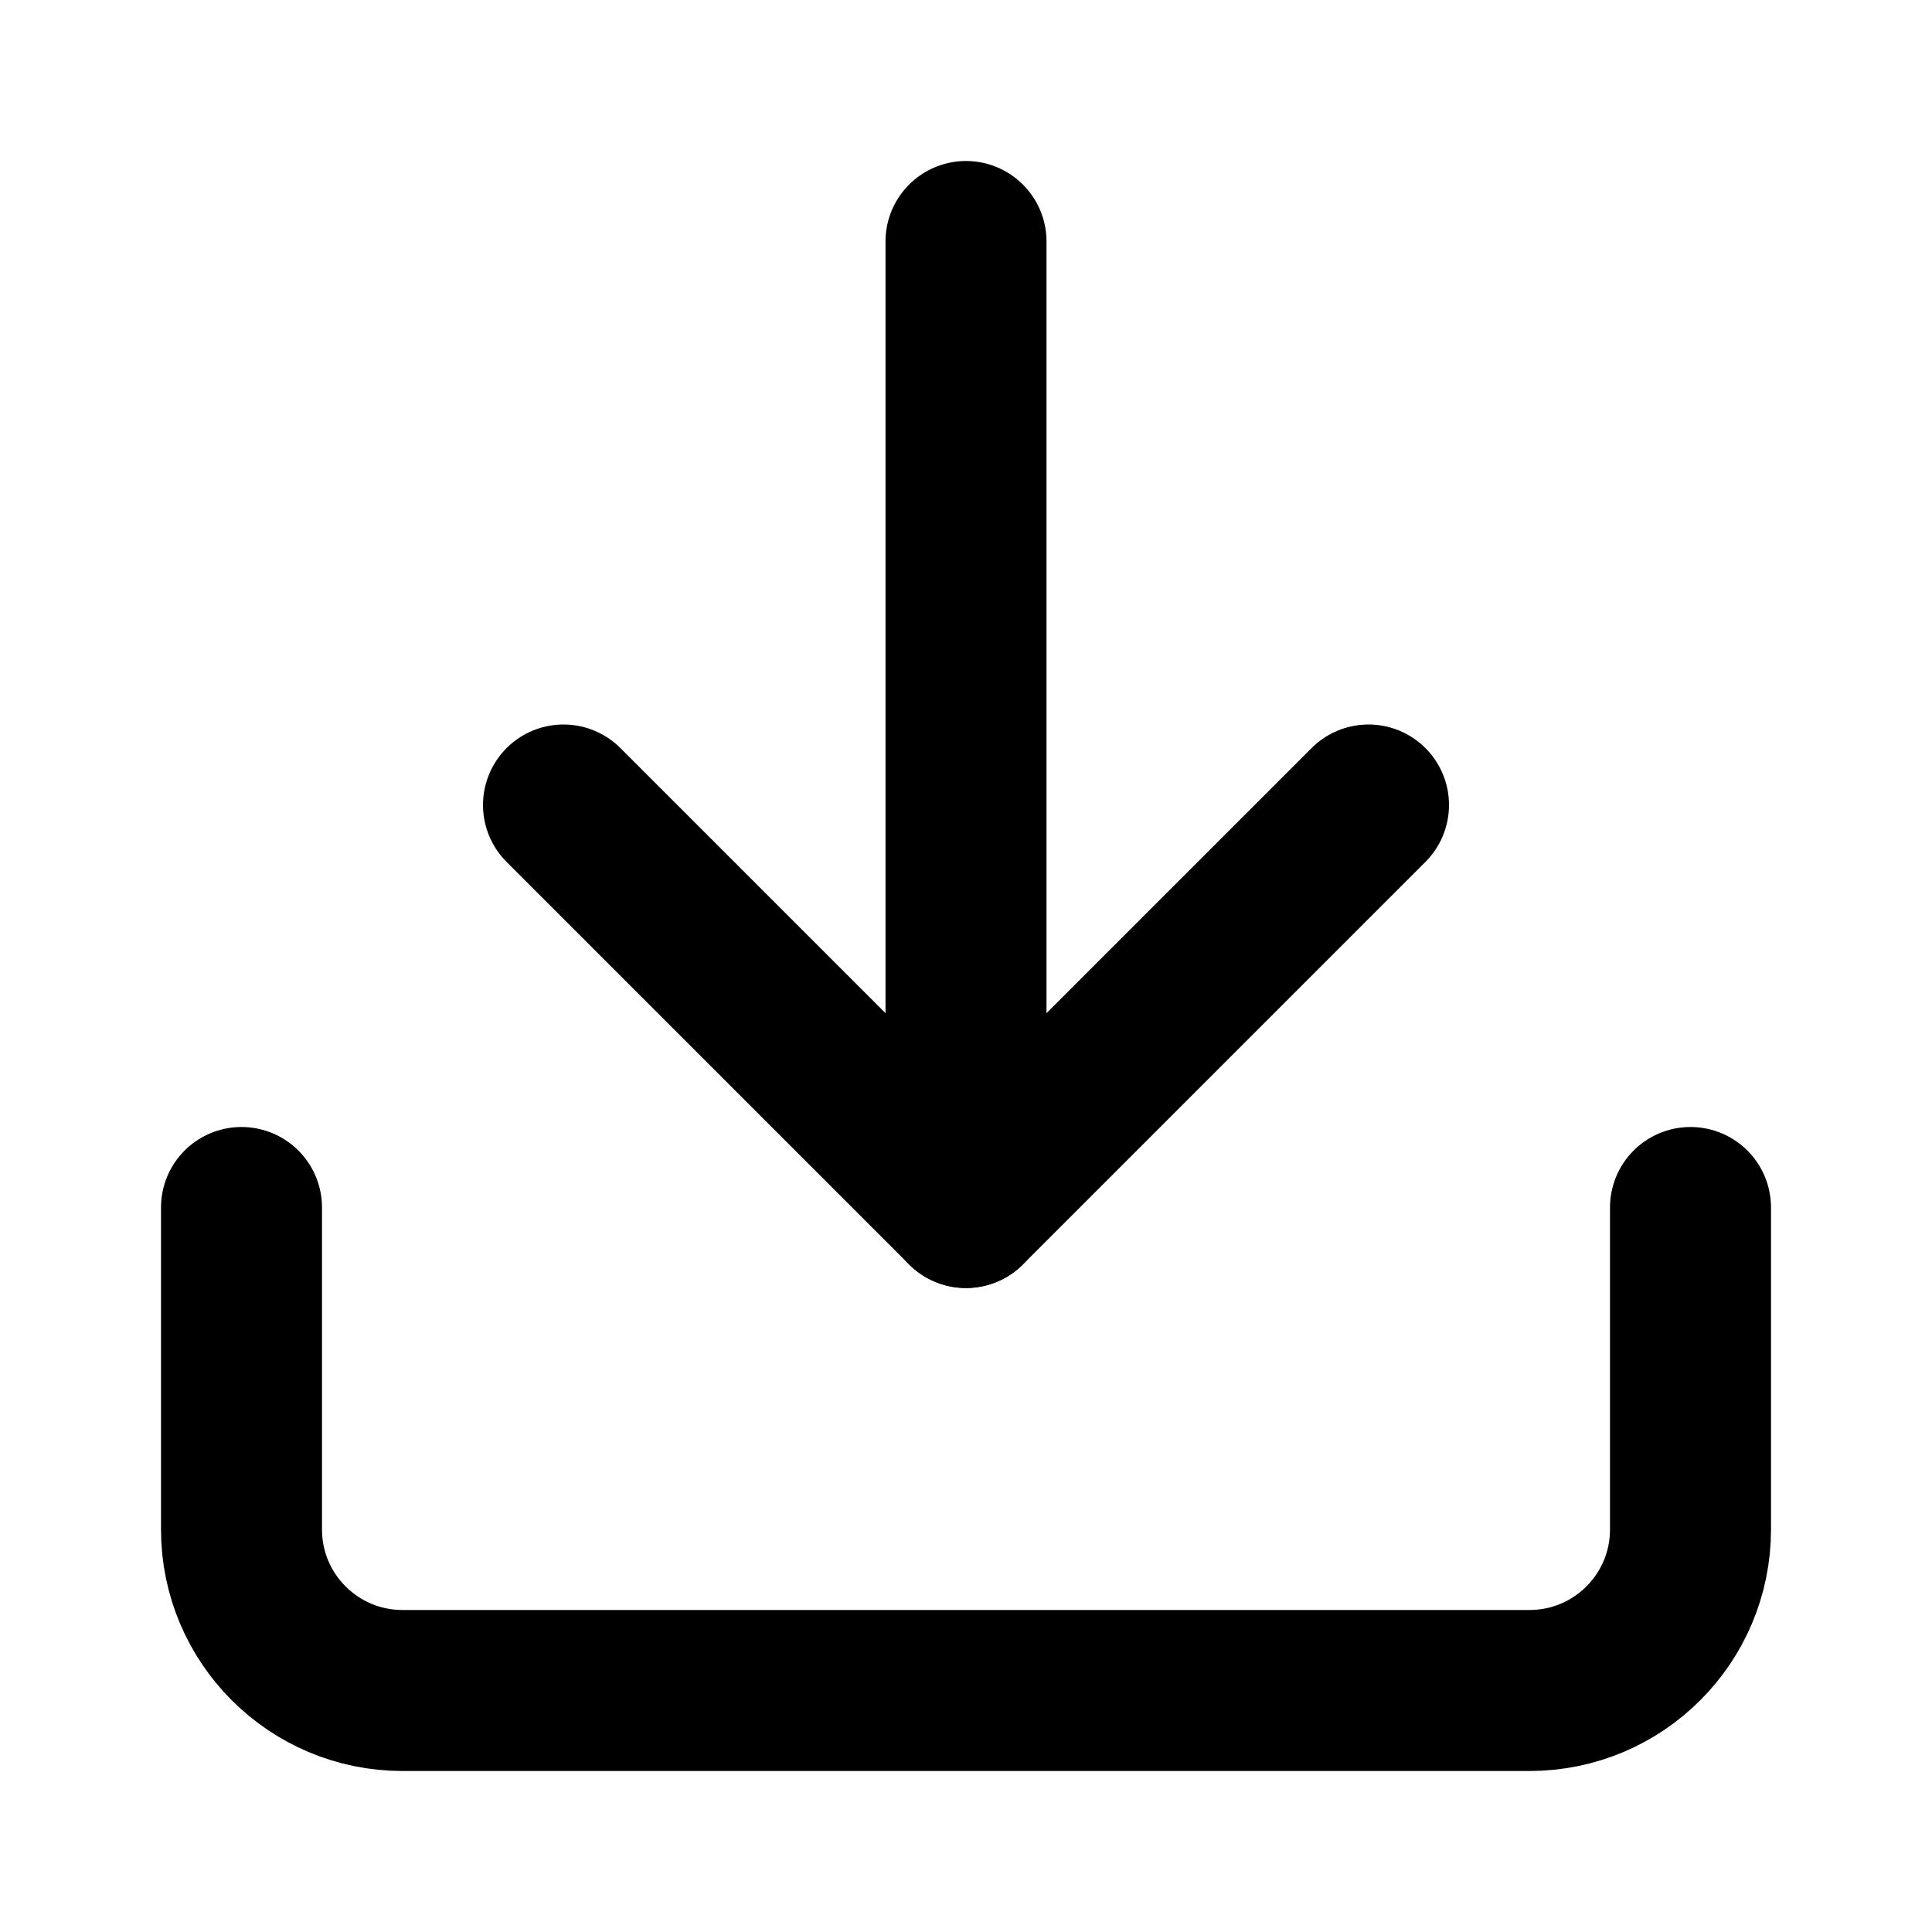
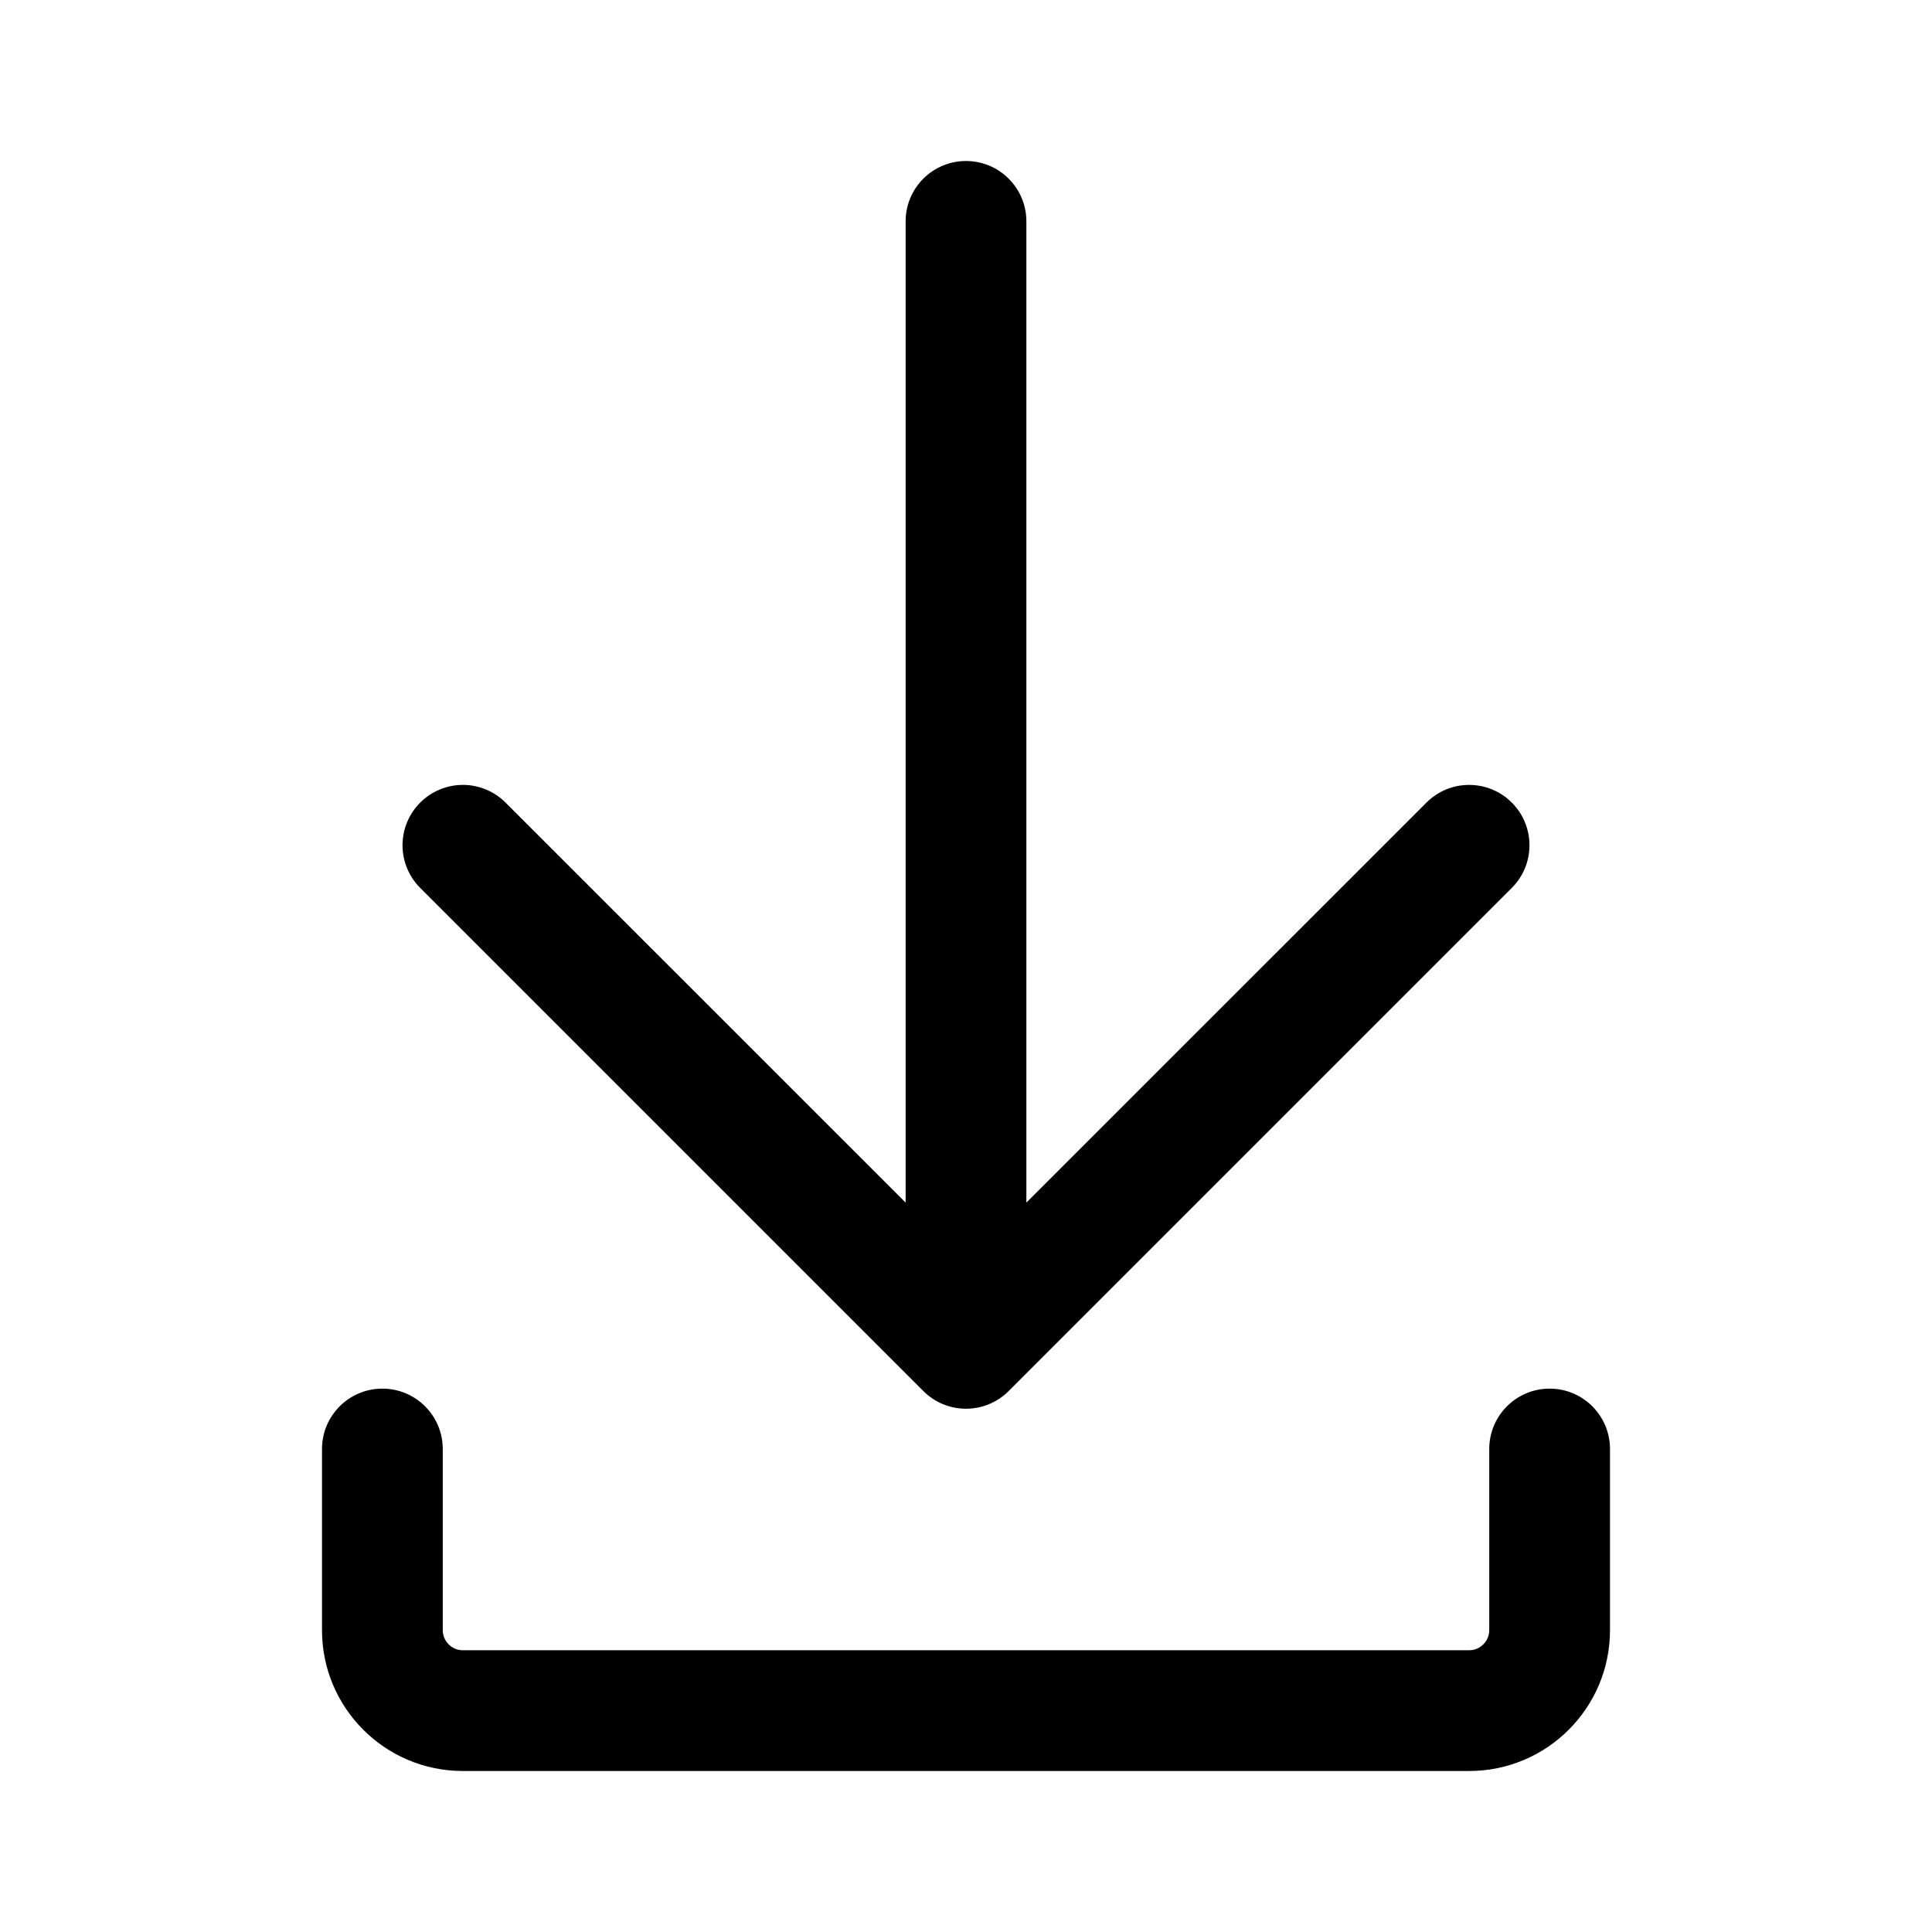
- <svg xmlns="http://www.w3.org/2000/svg" width="24" height="24" viewBox="0 0 24 24" fill="none" stroke="currentColor" stroke-width="2" stroke-linecap="round" stroke-linejoin="round">
-   <path d="M21 15v4a2 2 0 0 1-2 2H5a2 2 0 0 1-2-2v-4" />
-   <polyline points="7 10 12 15 17 10" />
-   <line x1="12" y1="15" x2="12" y2="3" />
+ <svg xmlns="http://www.w3.org/2000/svg" viewBox="0 0 24 24" width="24" height="24">
+   <path d="M4.75 17.25a.75.75 0 0 1 .75.75v2.25c0 .138.112.25.25.25h12.5a.25.25 0 0 0 .25-.25V18a.75.75 0 0 1 1.5 0v2.25A1.75 1.75 0 0 1 18.25 22H5.75A1.75 1.75 0 0 1 4 20.25V18a.75.75 0 0 1 .75-.75Z" />
+   <path d="M5.22 9.97a.749.749 0 0 1 1.06 0l4.97 4.969V2.75a.75.75 0 0 1 1.5 0v12.189l4.97-4.969a.749.749 0 1 1 1.06 1.06l-6.25 6.25a.749.749 0 0 1-1.06 0l-6.25-6.25a.749.749 0 0 1 0-1.06Z" />
</svg>
